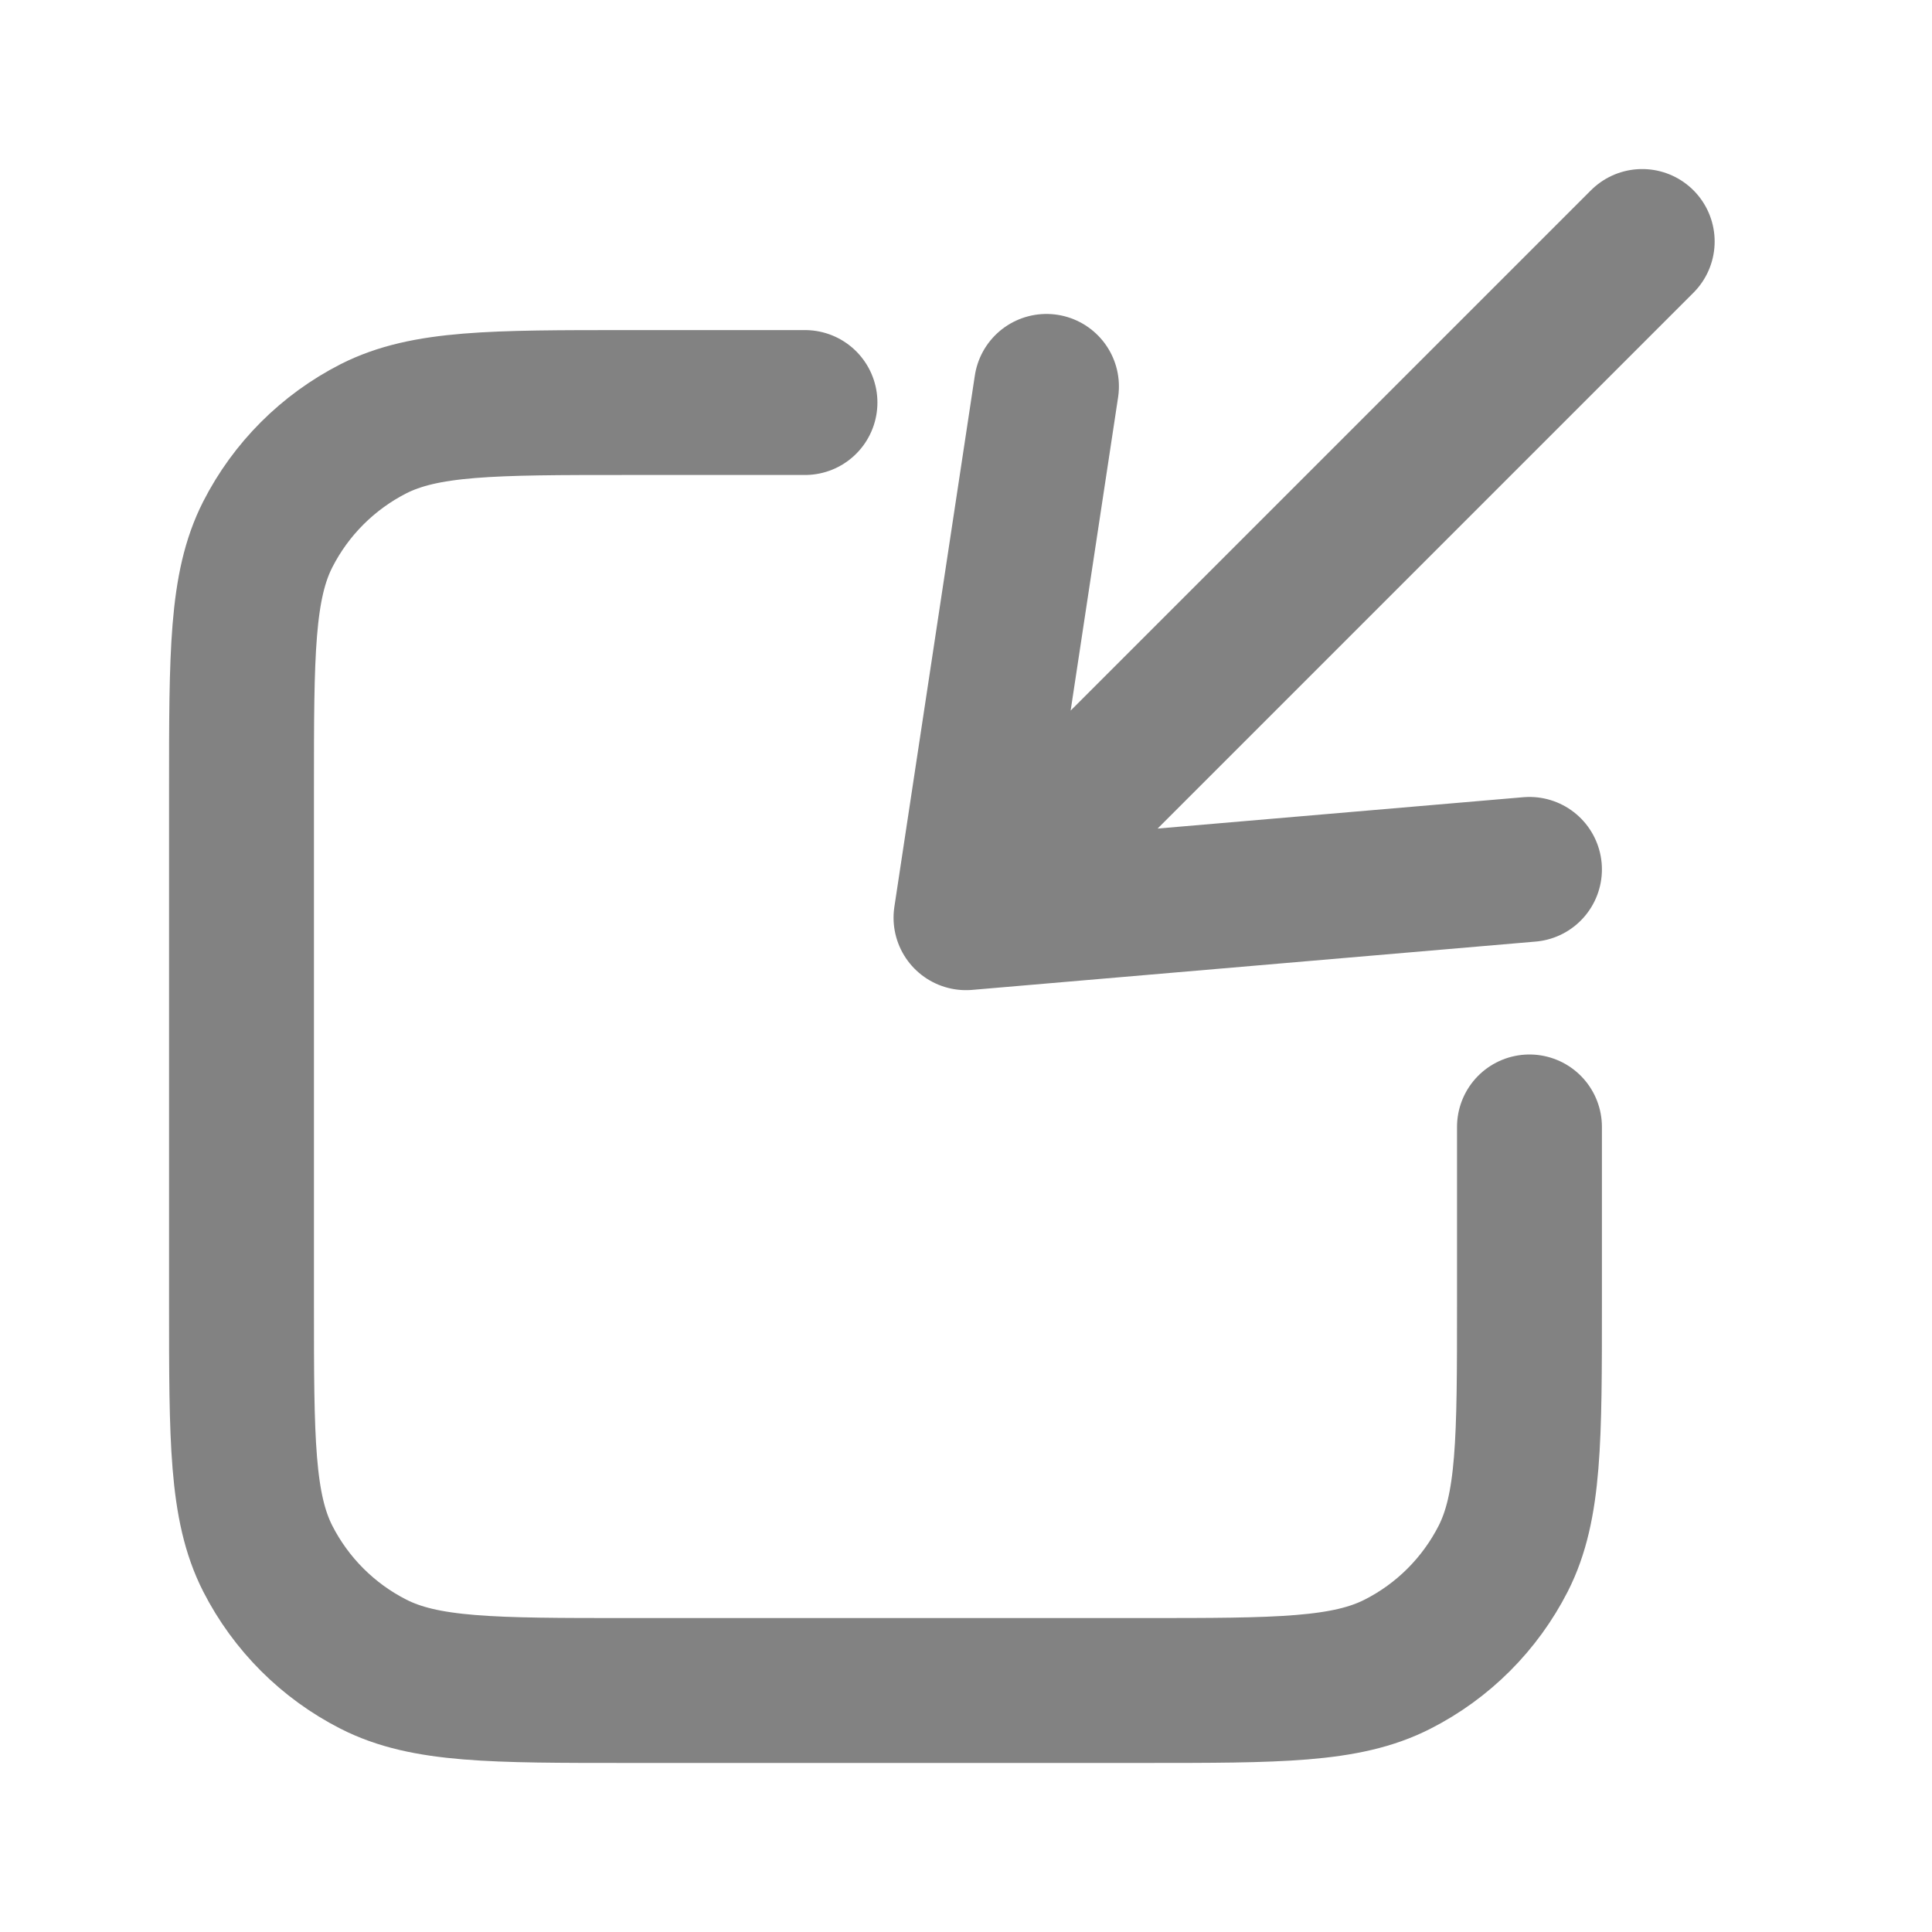
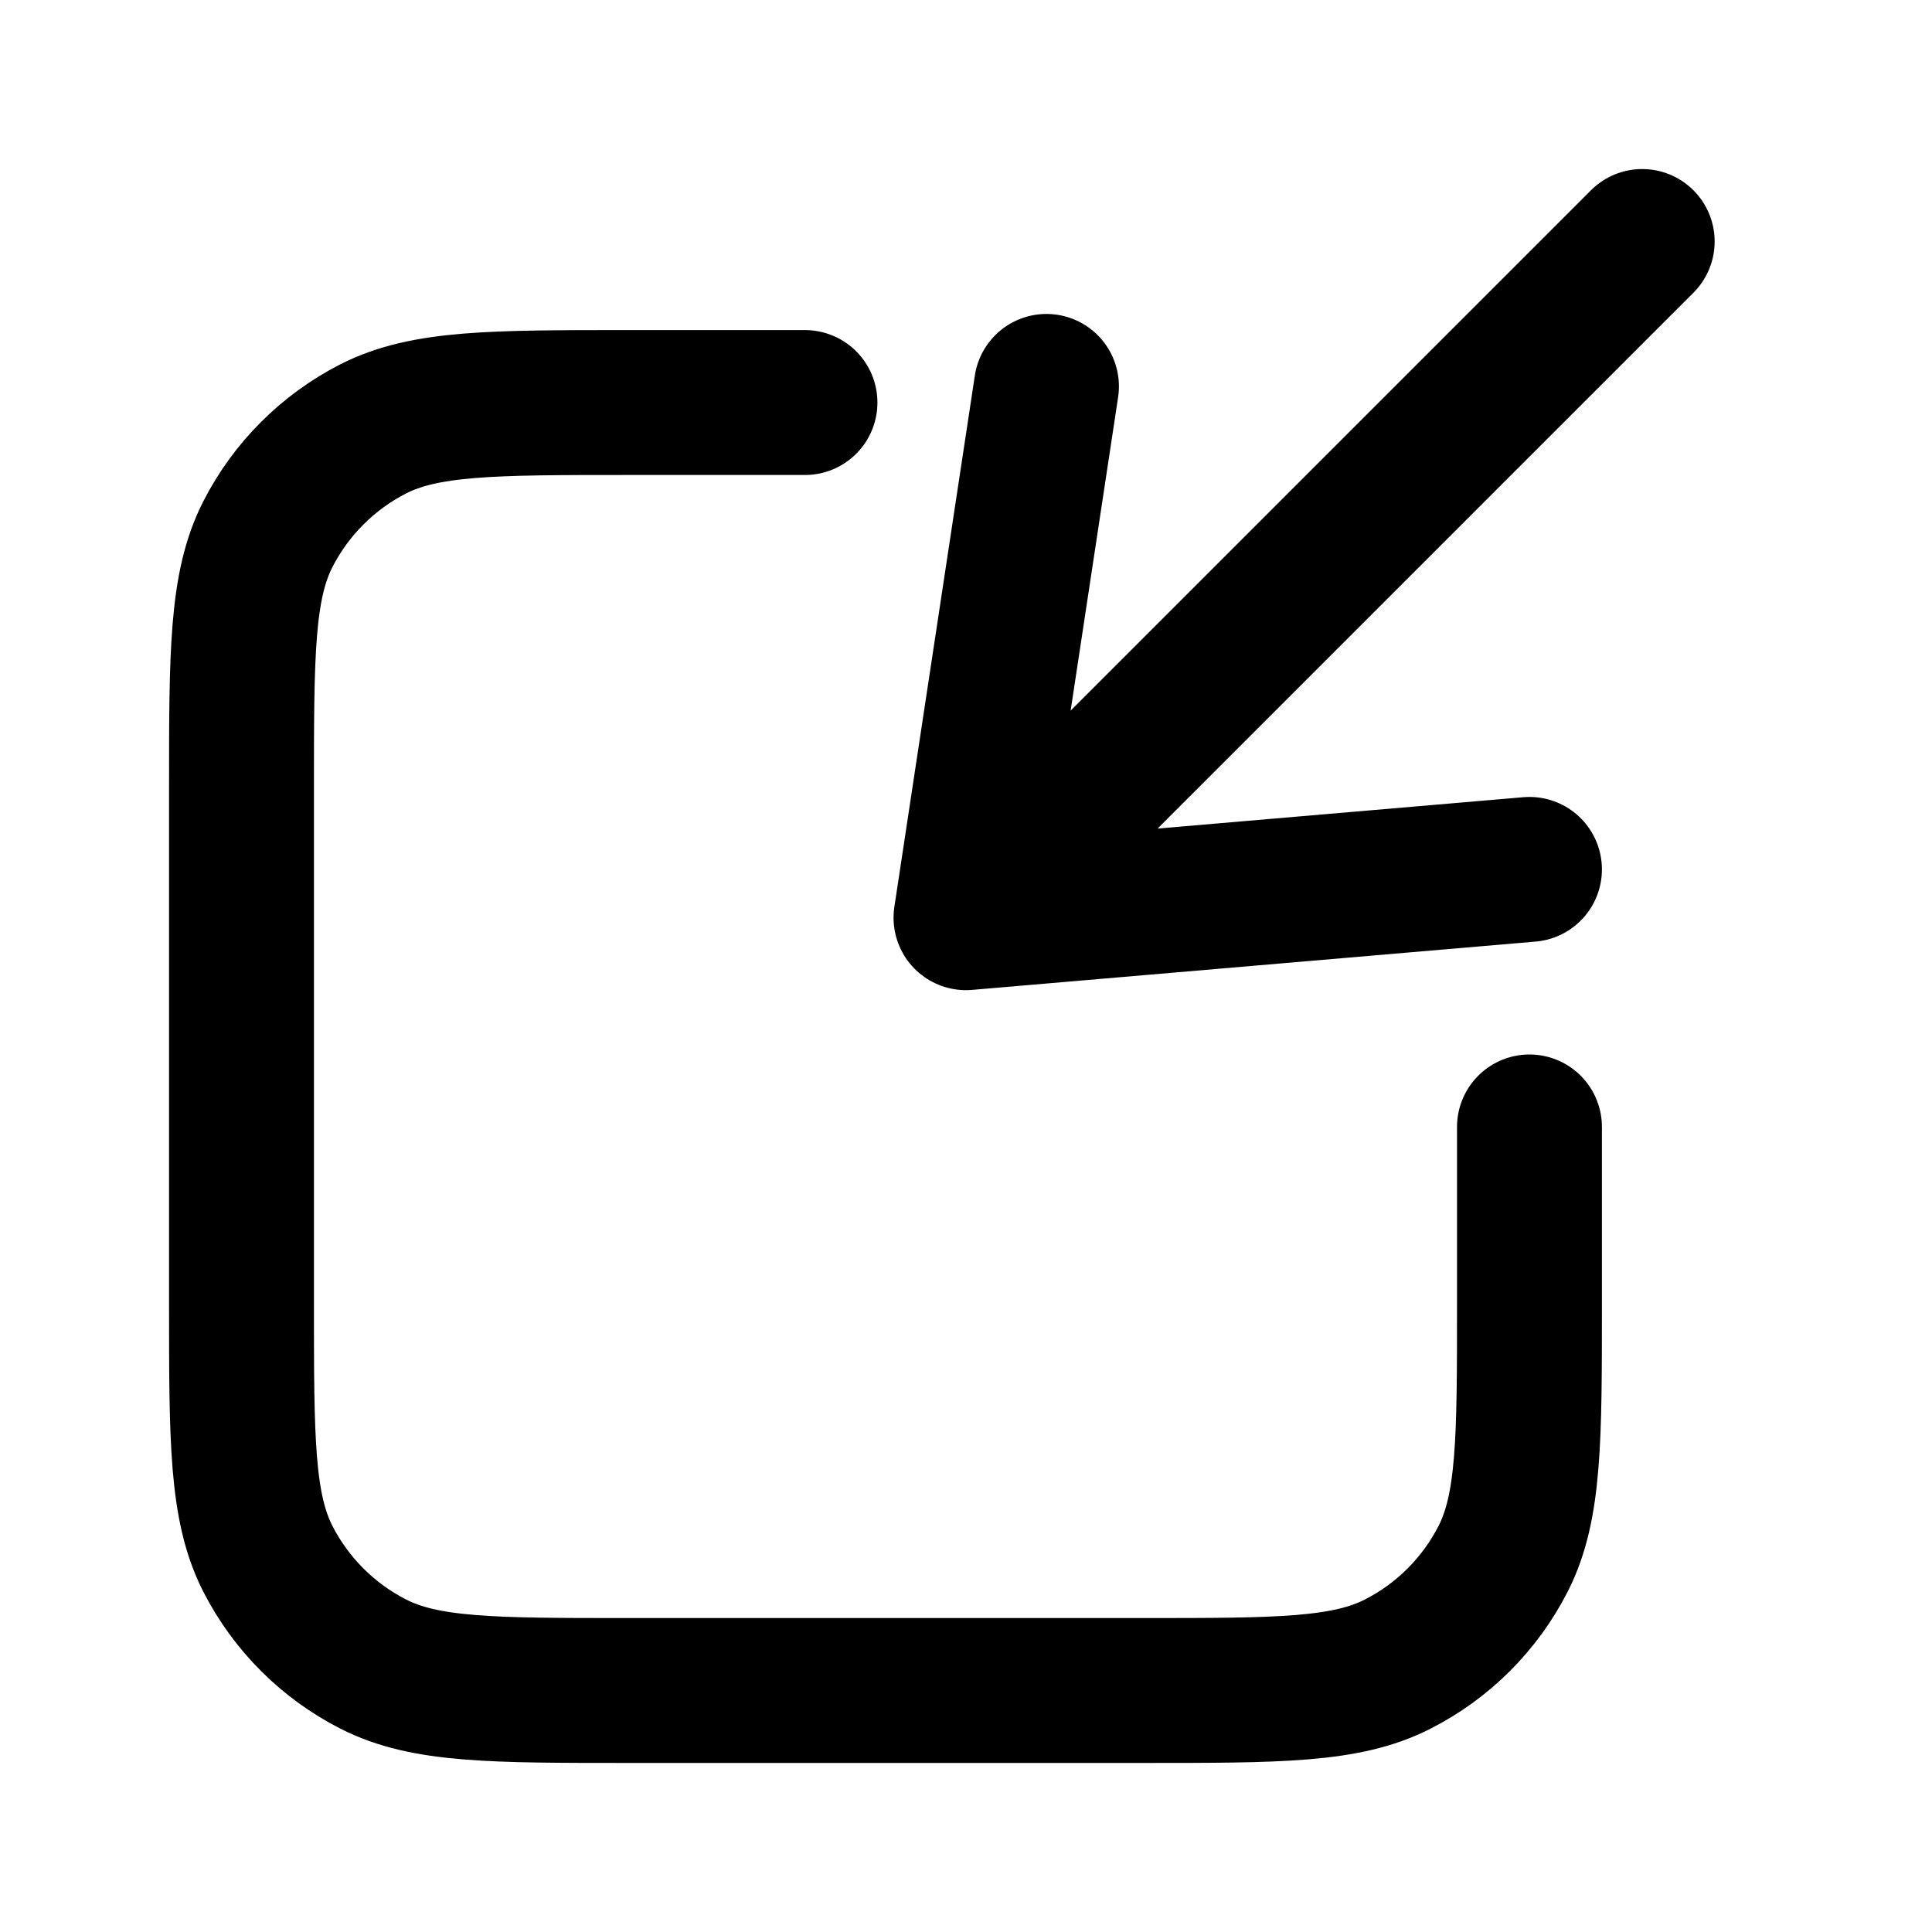
<svg xmlns="http://www.w3.org/2000/svg" width="20" height="20" viewBox="0 0 20 20" fill="none">
  <g id="share-04">
-     <path id="Icon" d="M15.833 9L10 9.5M10 9.5L10.833 4M10 9.5L17 2.5M8.333 4.167H6.5C5.1 4.167 4.4 4.167 3.865 4.439C3.395 4.679 3.012 5.061 2.772 5.532C2.5 6.066 2.5 6.766 2.5 8.166V13.5C2.5 14.9 2.5 15.6 2.772 16.135C3.012 16.605 3.395 16.988 3.865 17.227C4.4 17.5 5.1 17.5 6.5 17.5H11.833C13.233 17.5 13.934 17.5 14.468 17.227C14.939 16.988 15.321 16.605 15.561 16.135C15.833 15.6 15.833 14.9 15.833 13.5V11.666" stroke="#828282" style="stroke:#828282;stroke:color(display-p3 0.51 0.51 0.51);stroke-opacity:1;" stroke-width="1.5" stroke-linecap="round" stroke-linejoin="round" />
+     <path id="Icon" d="M15.833 9L10 9.5M10 9.5L10.833 4M10 9.5L17 2.5M8.333 4.167H6.5C5.1 4.167 4.4 4.167 3.865 4.439C3.395 4.679 3.012 5.061 2.772 5.532C2.5 6.066 2.5 6.766 2.5 8.166V13.5C2.5 14.9 2.5 15.6 2.772 16.135C3.012 16.605 3.395 16.988 3.865 17.227C4.4 17.5 5.1 17.5 6.5 17.5H11.833C13.233 17.5 13.934 17.5 14.468 17.227C14.939 16.988 15.321 16.605 15.561 16.135C15.833 15.6 15.833 14.9 15.833 13.5V11.666" stroke="currentColor" style="stroke:currentColor;stroke:color(display-p3 0.51 0.51 0.51);stroke-opacity:1;" stroke-width="1.5" stroke-linecap="round" stroke-linejoin="round" />
  </g>
</svg>
